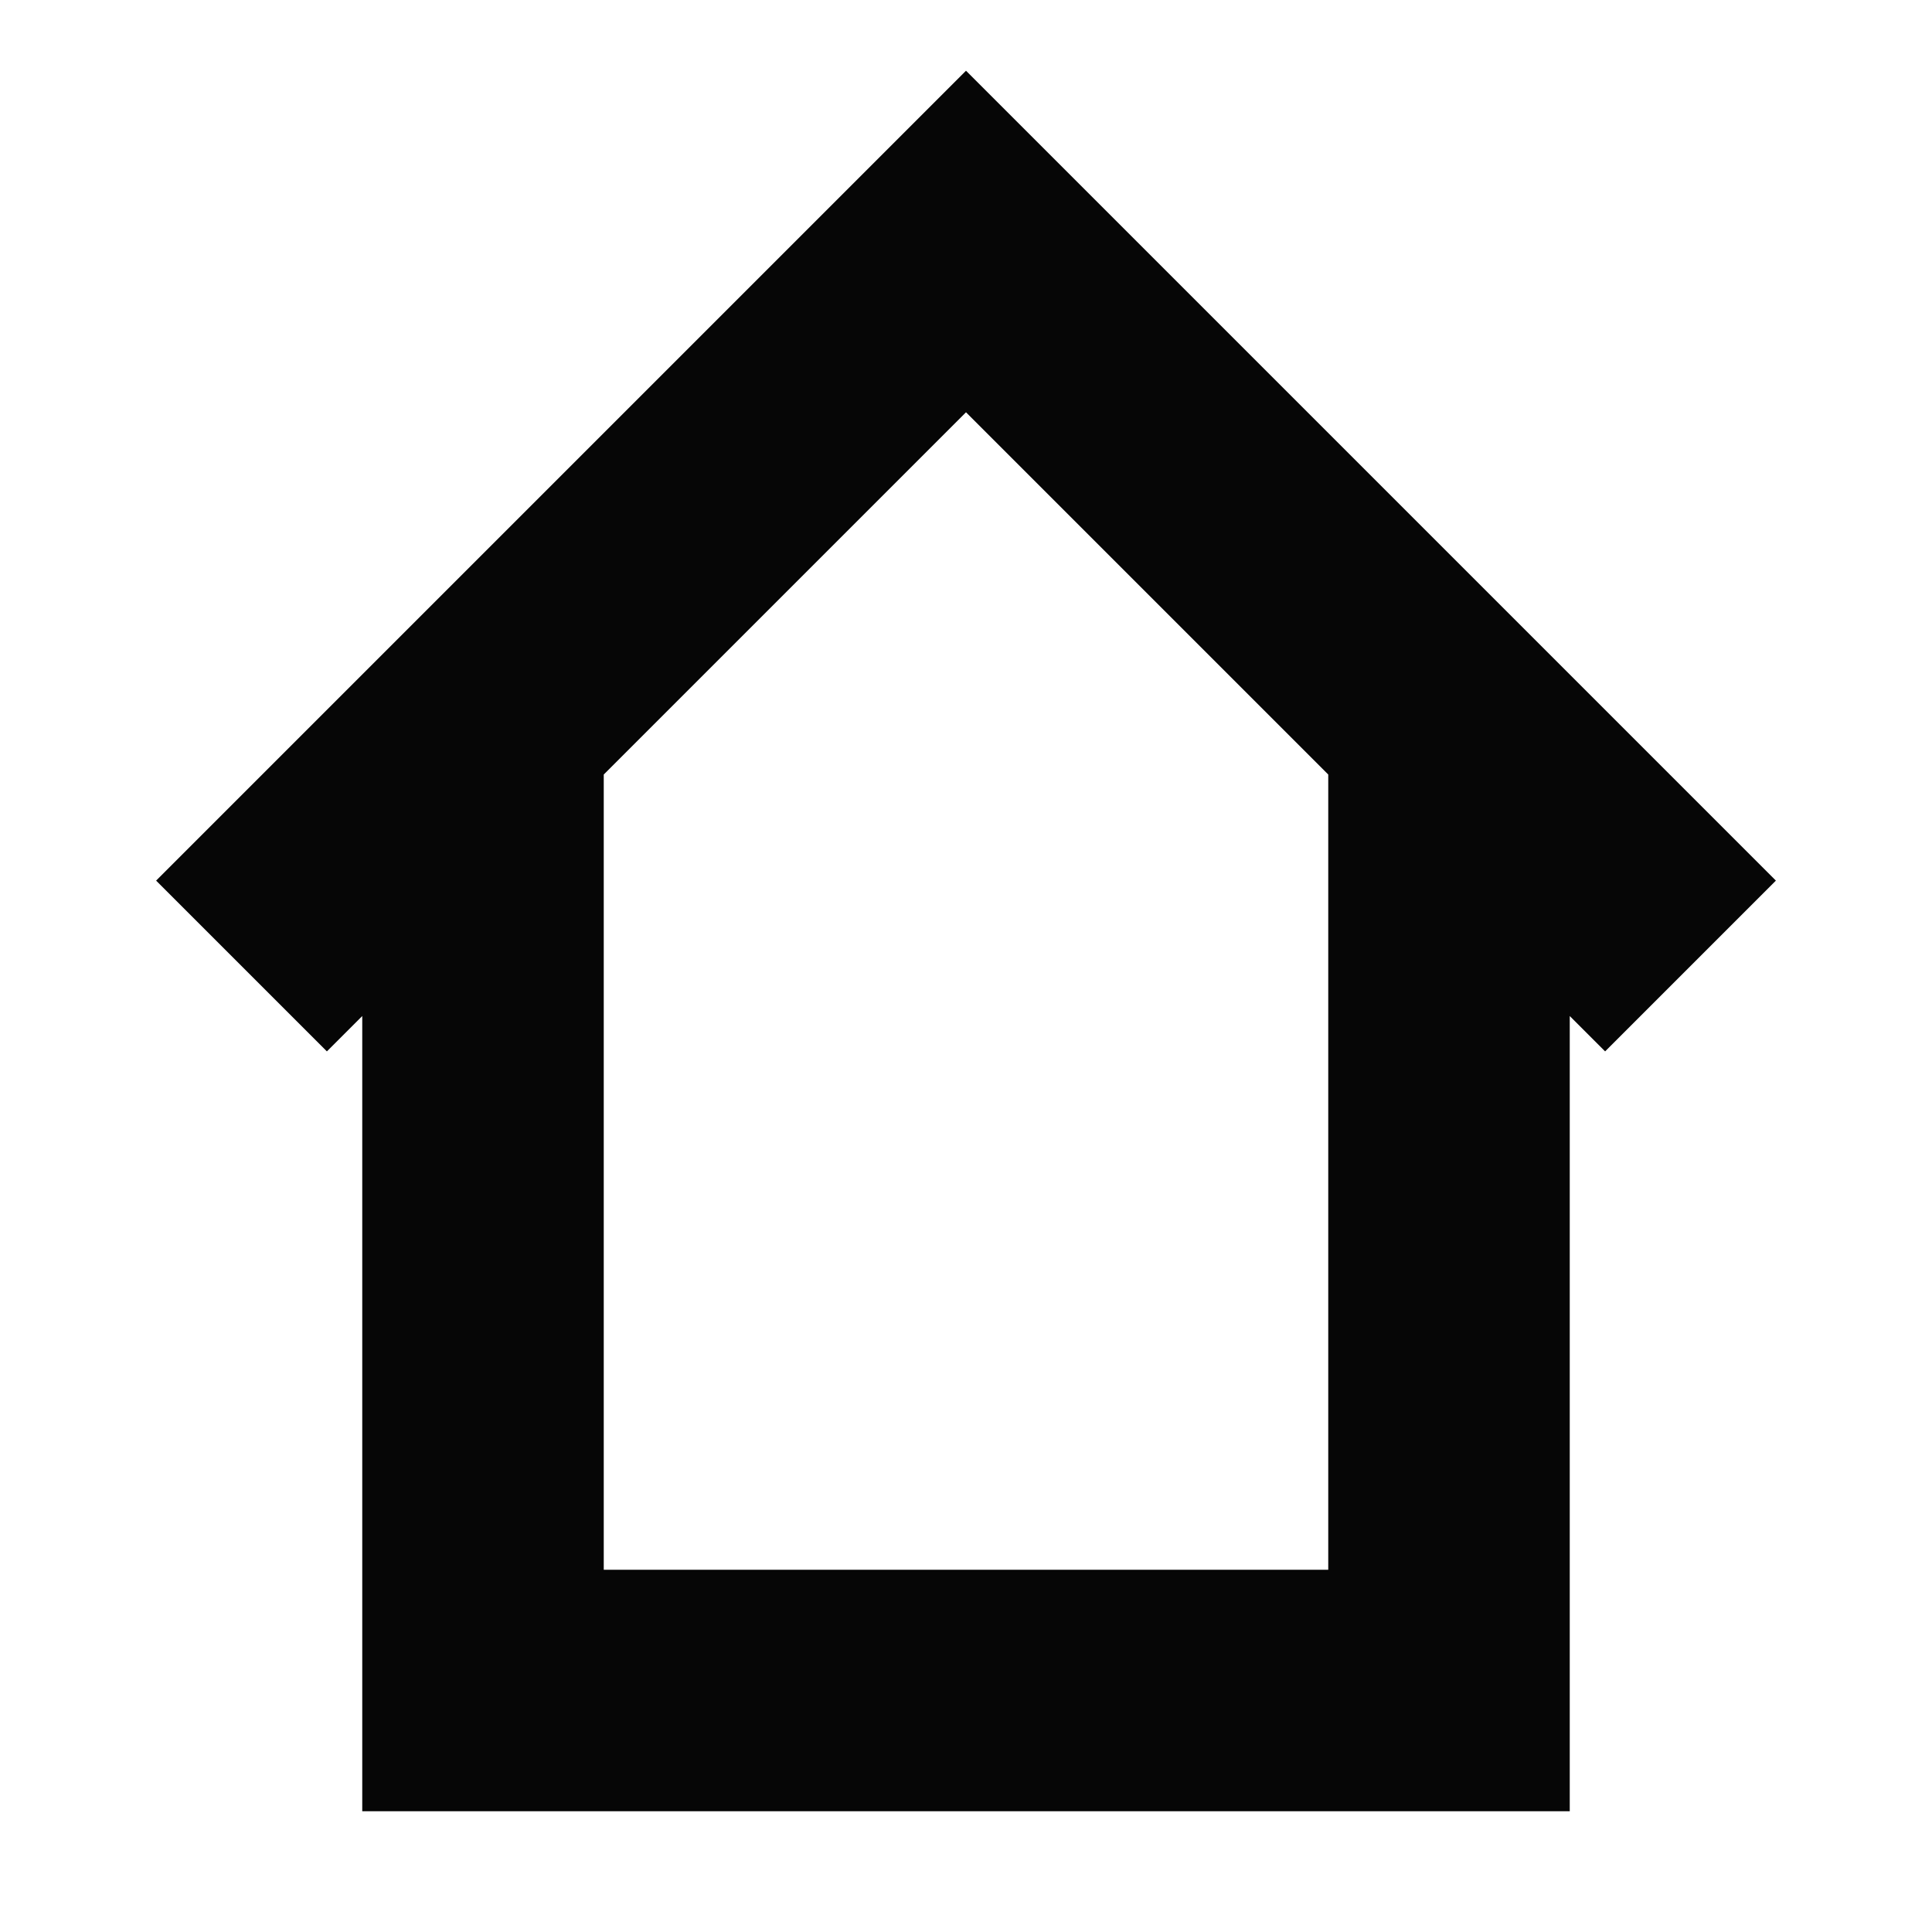
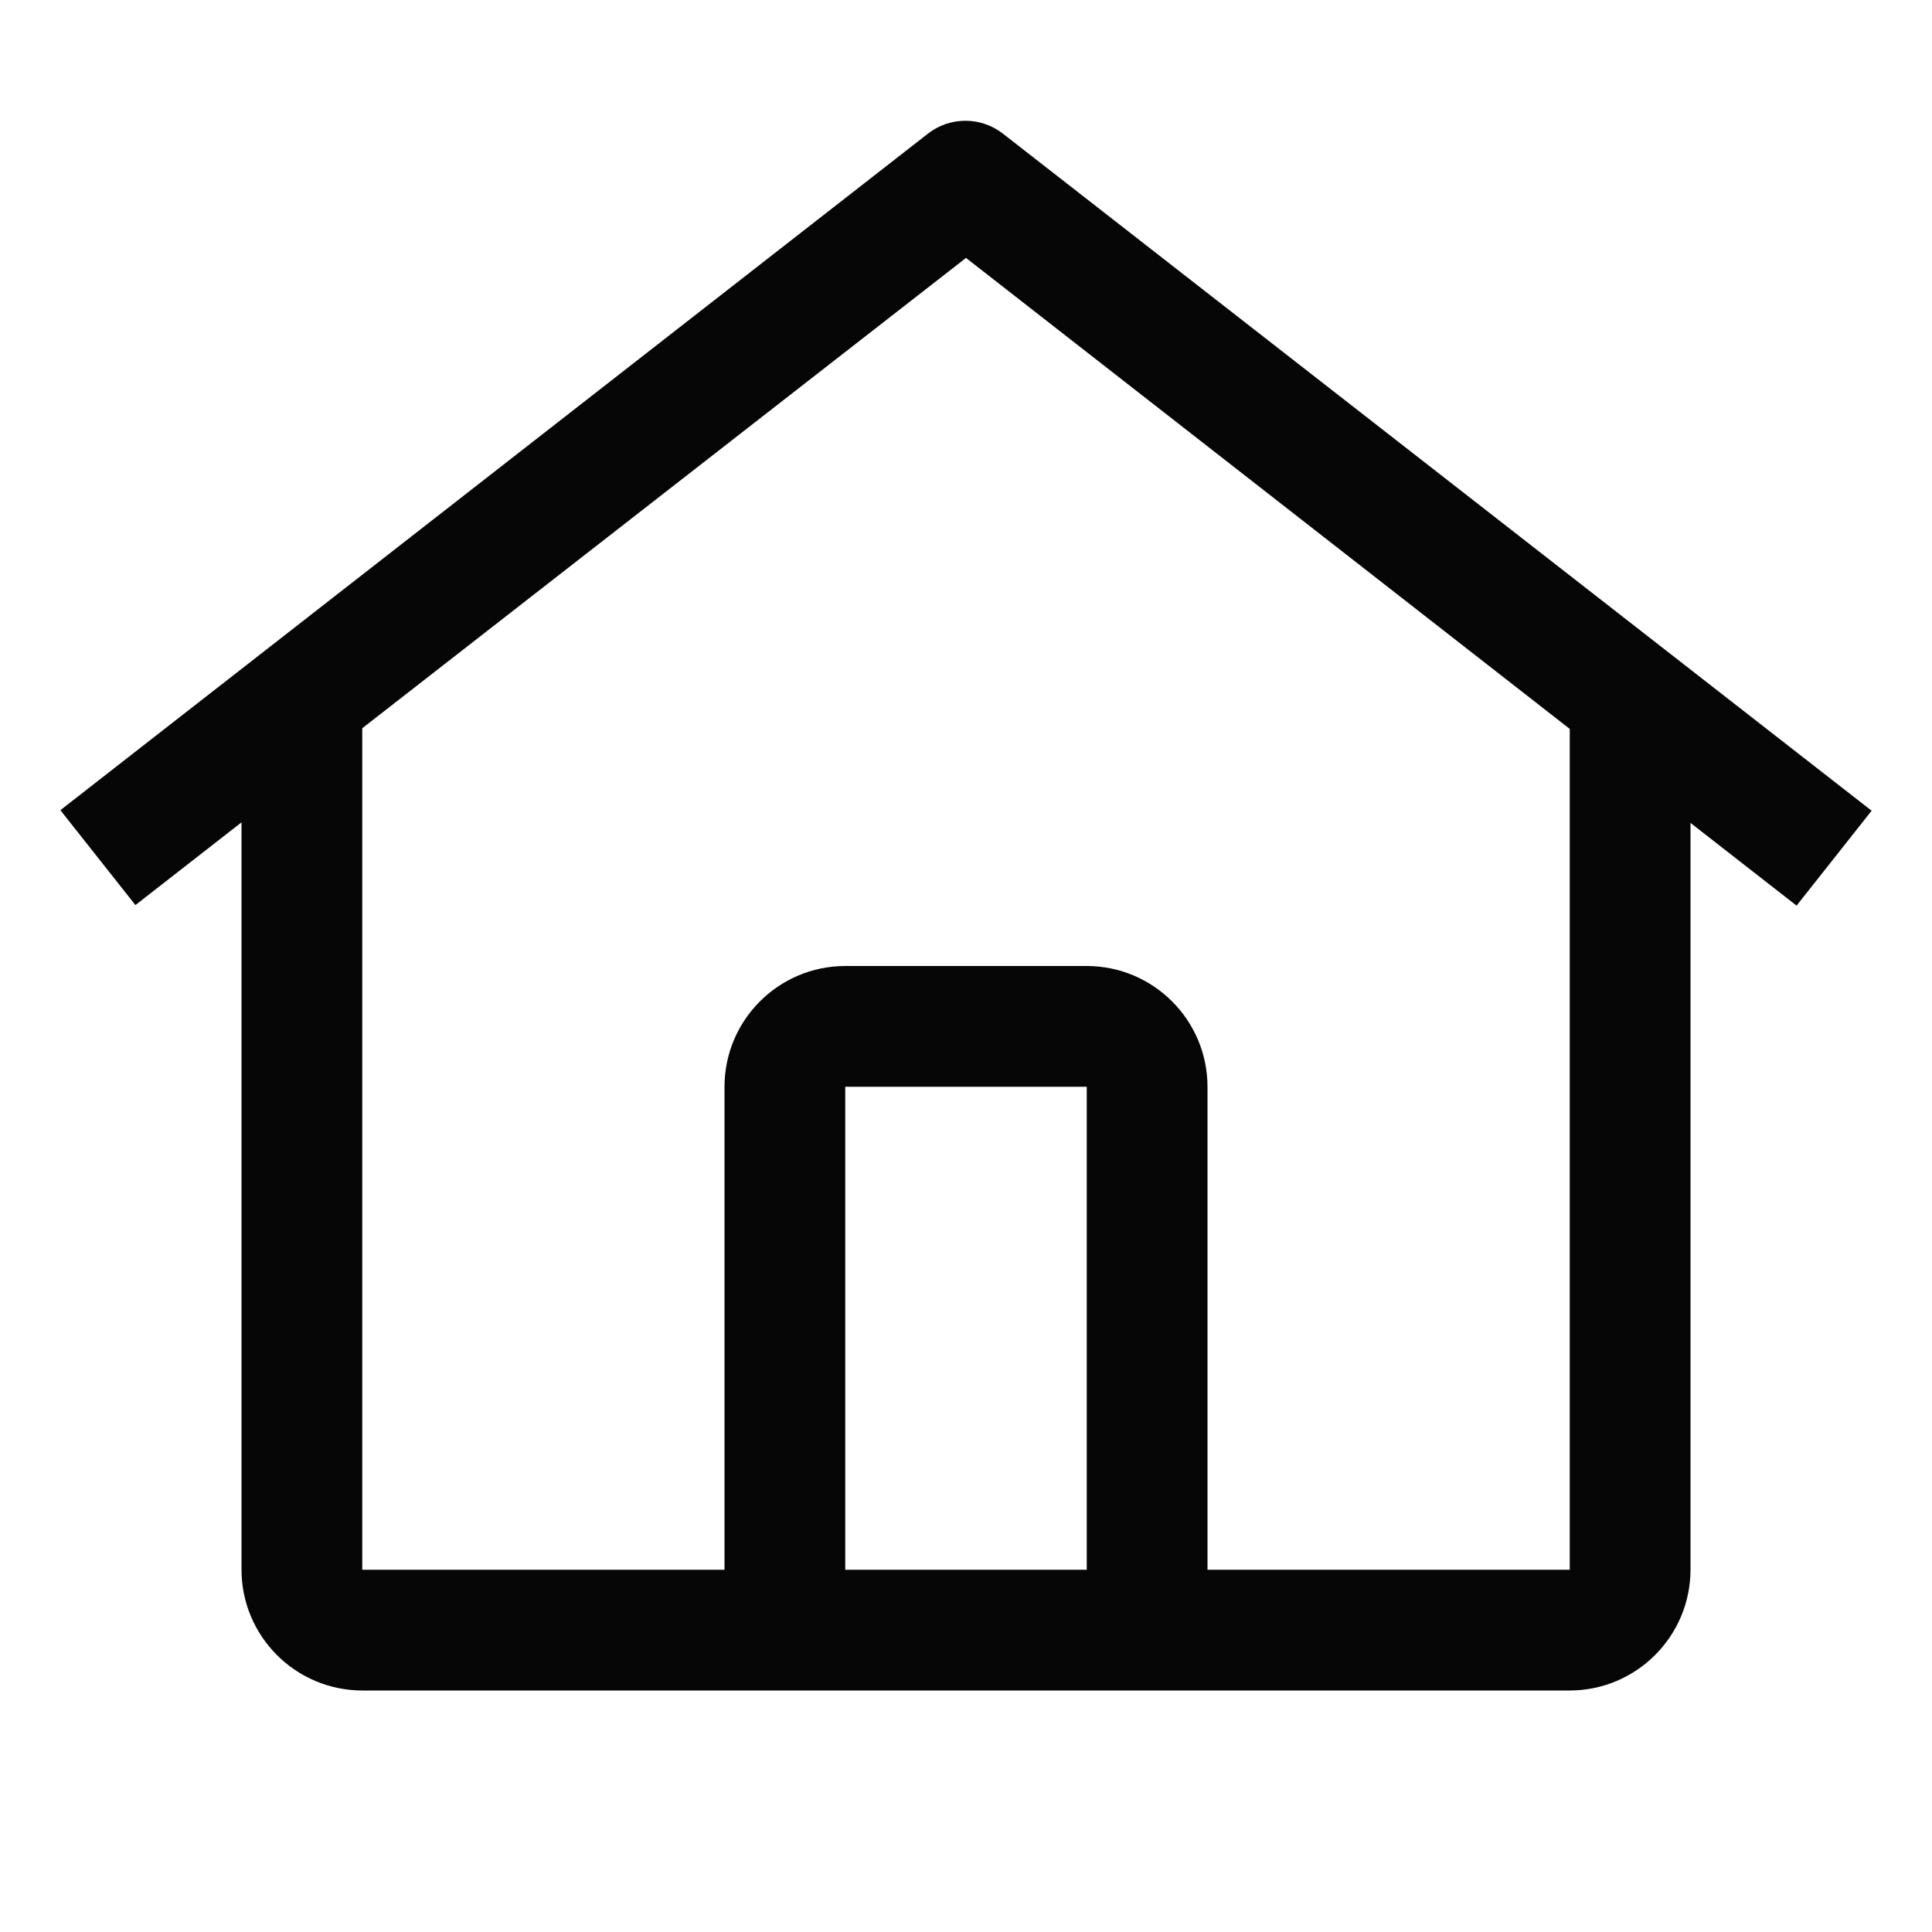
<svg xmlns="http://www.w3.org/2000/svg" width="16" height="16" viewBox="0 0 16 16">
-   <g transform="translate(1 1) scale(1)">
-     <path d="M1 7L7 1L13 7M3 5V13H11V5" fill="none" stroke="#060606" stroke-width="2" />
+   <g transform="translate(0 0) scale(0.5)" fill="#060606">
+     <path d="M16.612,2.214a1.01,1.01,0,0,0-1.243,0L1,13.419l1.243,1.572L4,13.621V26a2.004,2.004,0,0,0,2,2H26a2.004,2.004,0,0,0,2-2V13.63L29.757,15,31,13.428ZM18,26H14V18h4Zm2,0V18a2.002,2.002,0,0,0-2-2H14a2.002,2.002,0,0,0-2,2v8H6V12.062l10-7.79,10,7.801V26Z" />
  </g>
</svg>
